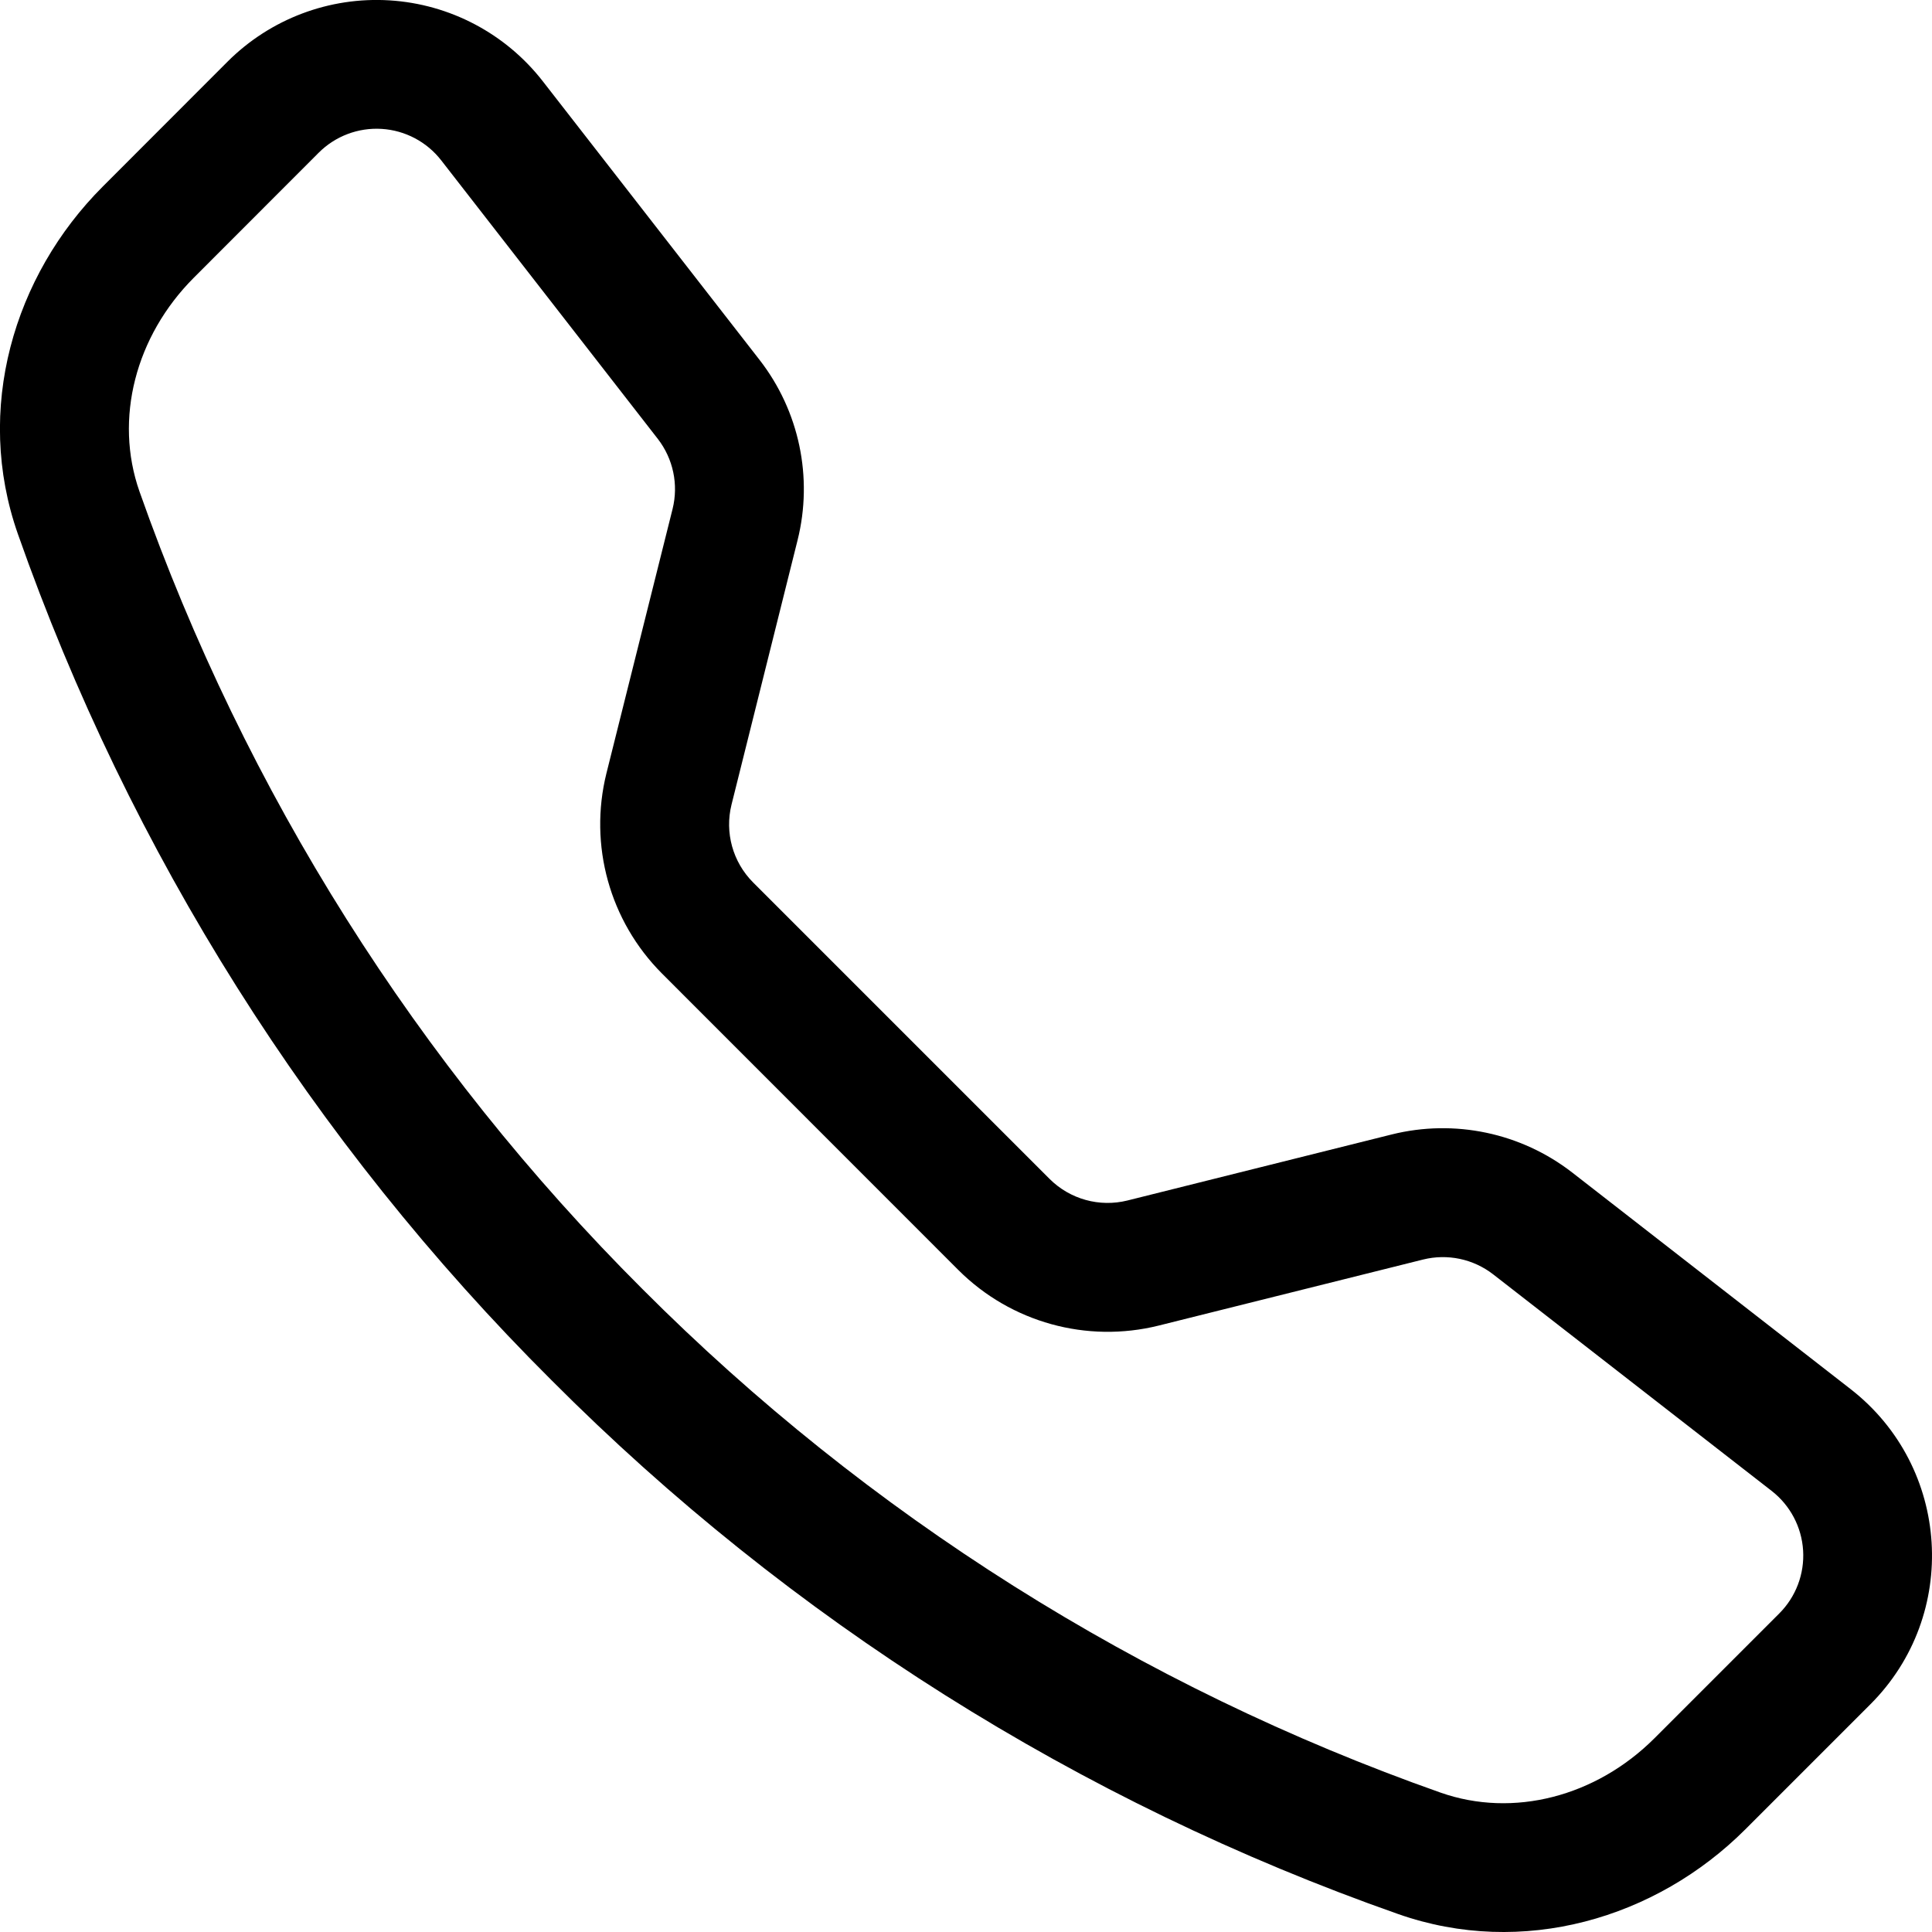
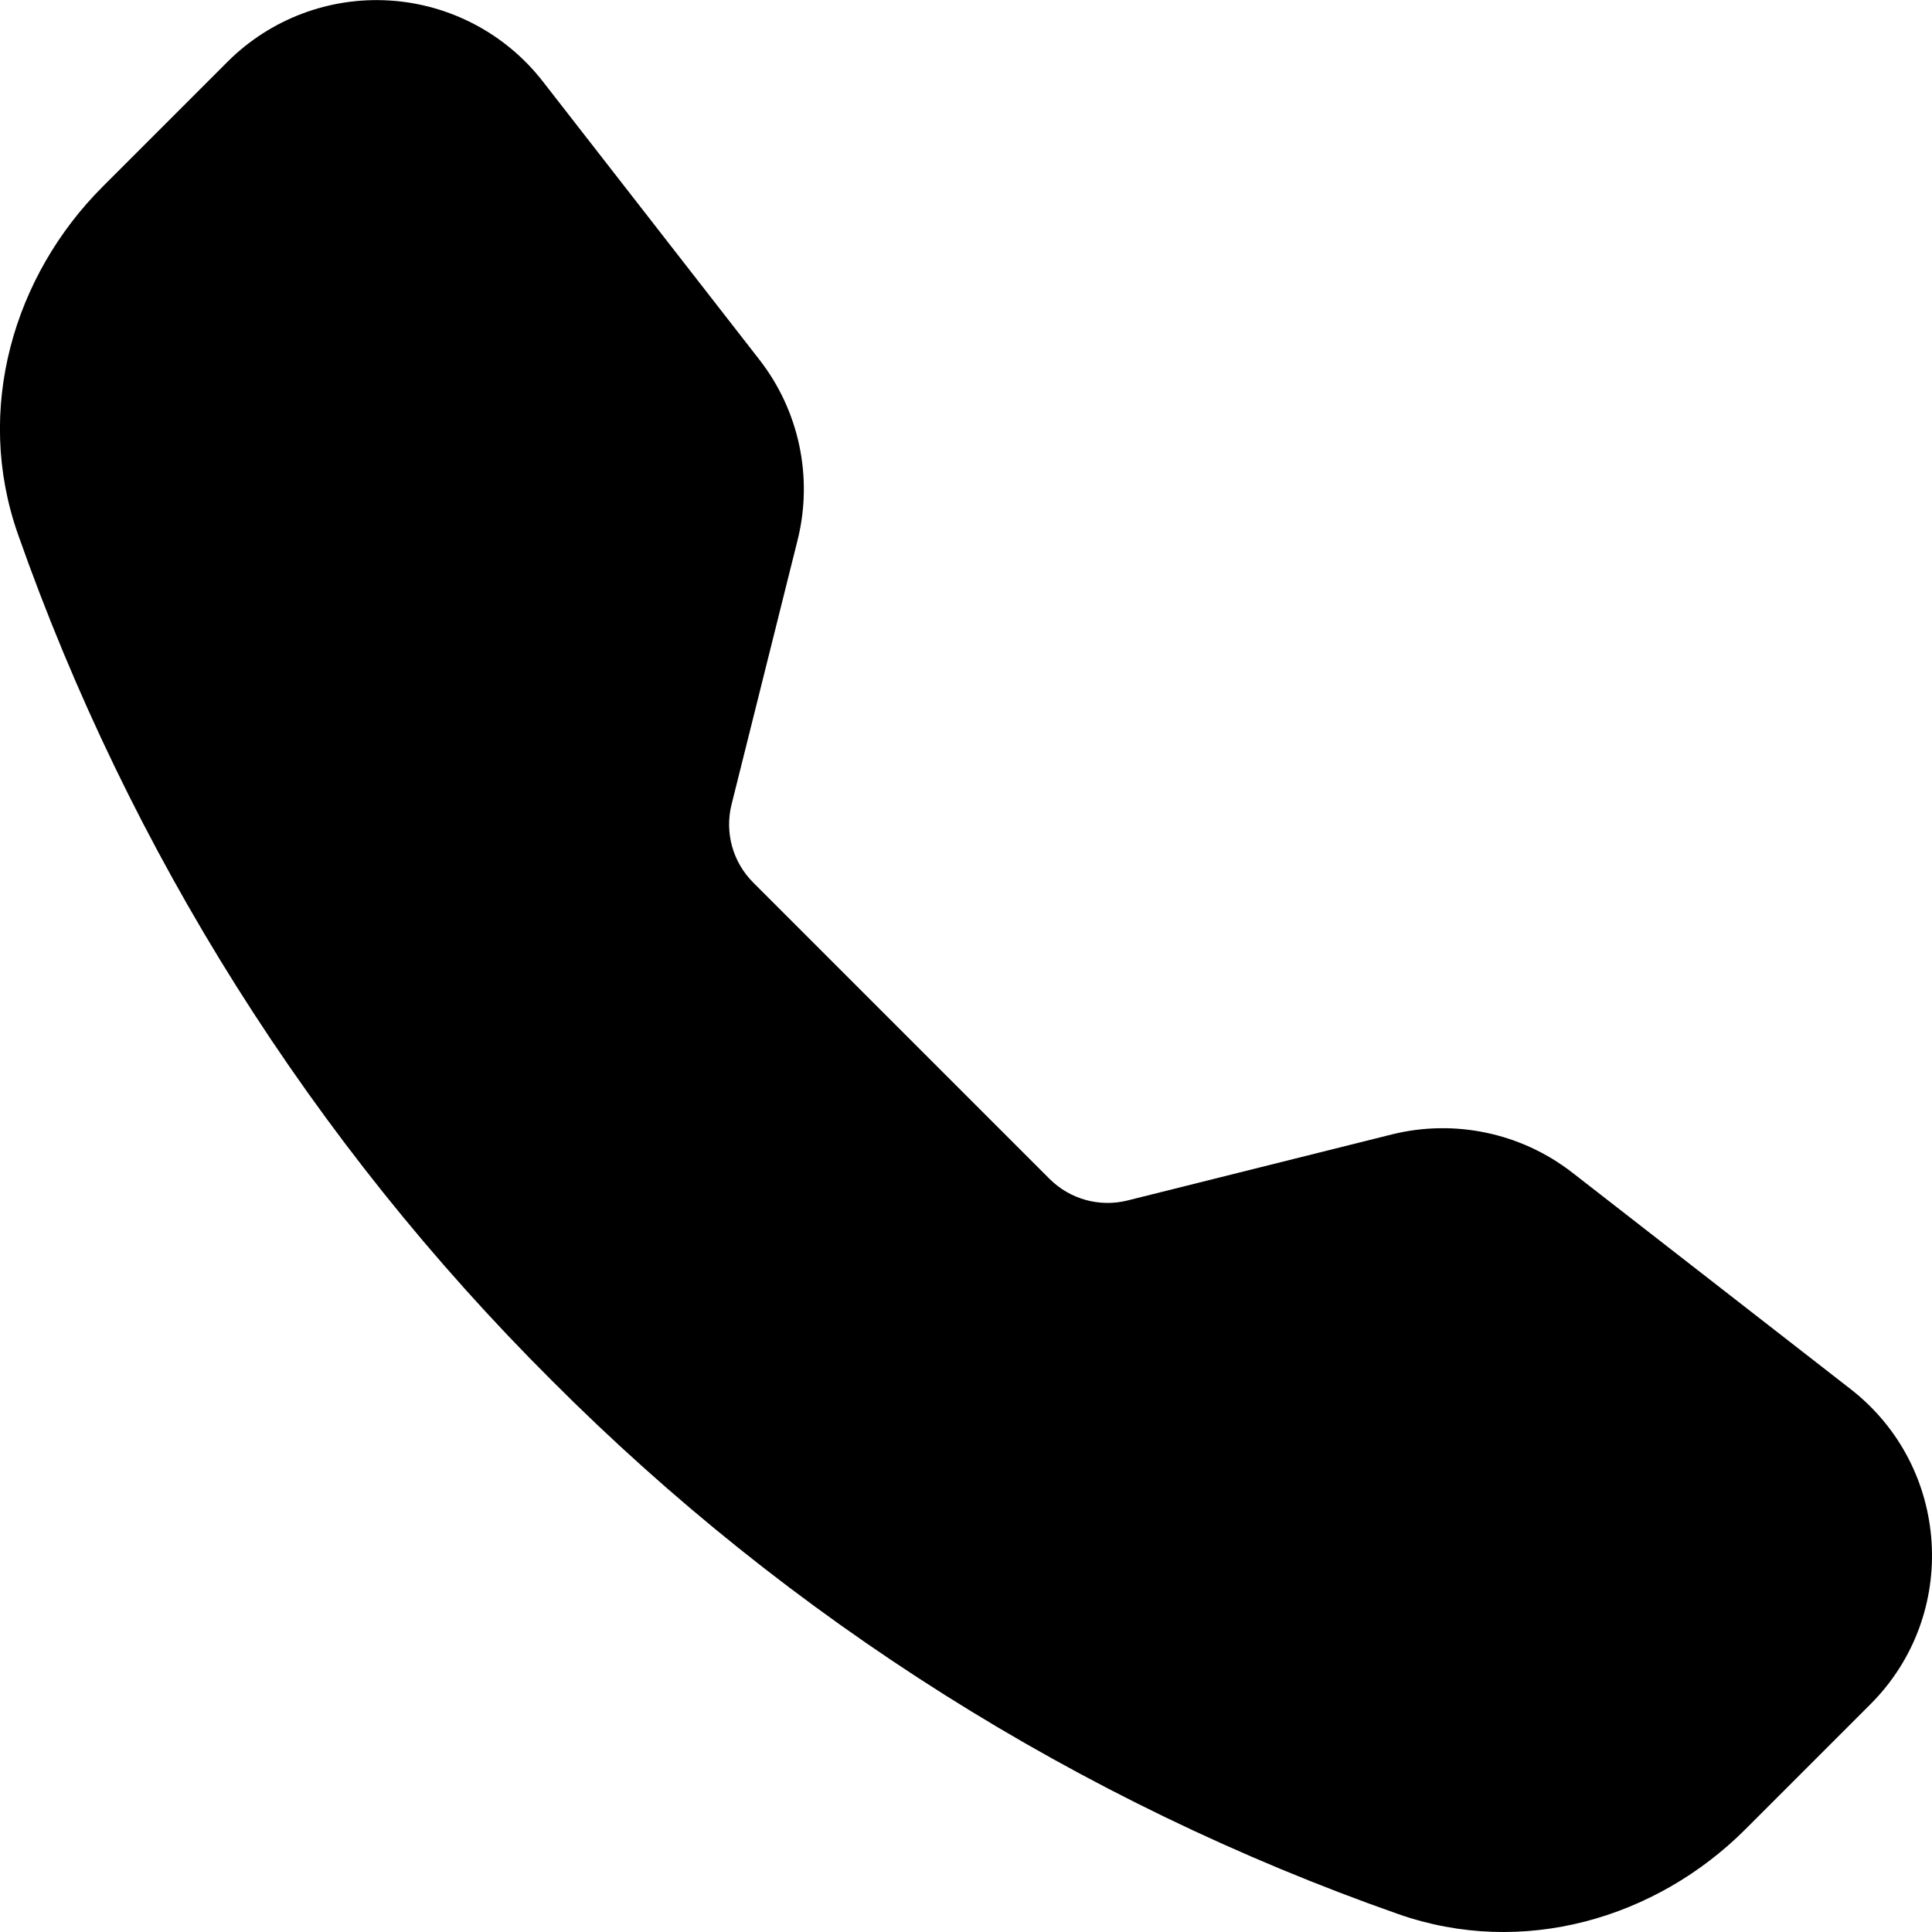
<svg xmlns="http://www.w3.org/2000/svg" class="nok-icon" height="16" width="16" fill="currentColor" viewBox="0 0 16 16">
-   <path d="M3.654 1.328a.678.678 0 0 0-1.015-.063L1.605 2.3c-.483.484-.661 1.169-.45 1.77a17.6 17.6 0 0 0 4.168 6.608 17.6 17.6 0 0 0 6.608 4.168c.601.211 1.286.033 1.77-.45l1.034-1.034a.678.678 0 0 0-.063-1.015l-2.307-1.794a.68.68 0 0 0-.58-.122l-2.19.547a1.75 1.75 0 0 1-1.657-.459L5.482 8.062a1.75 1.75 0 0 1-.46-1.657l.548-2.19a.68.68 0 0 0-.122-.58zM1.884.511a1.745 1.745 0 0 1 2.612.163L6.29 2.98c.329.423.445.974.315 1.494l-.547 2.19a.68.68 0 0 0 .178.643l2.457 2.457a.68.68 0 0 0 .644.178l2.189-.547a1.75 1.75 0 0 1 1.494.315l2.306 1.794c.829.645.905 1.87.163 2.611l-1.034 1.034c-.74.74-1.846 1.065-2.877.702a18.6 18.6 0 0 1-7.01-4.42 18.6 18.6 0 0 1-4.42-7.009c-.362-1.03-.037-2.137.703-2.877z" />
+   <path fill-rule="evenodd" d="M1.885.511a1.745 1.745 0 0 1 2.61.163L6.29 2.98c.329.423.445.974.315 1.494l-.547 2.19a.68.68 0 0 0 .178.643l2.457 2.457a.68.68 0 0 0 .644.178l2.189-.547a1.75 1.75 0 0 1 1.494.315l2.306 1.794c.829.645.905 1.87.163 2.611l-1.034 1.034c-.74.74-1.846 1.065-2.877.702a18.6 18.6 0 0 1-7.01-4.42 18.6 18.6 0 0 1-4.42-7.009c-.362-1.03-.037-2.137.703-2.877z" />
</svg>
